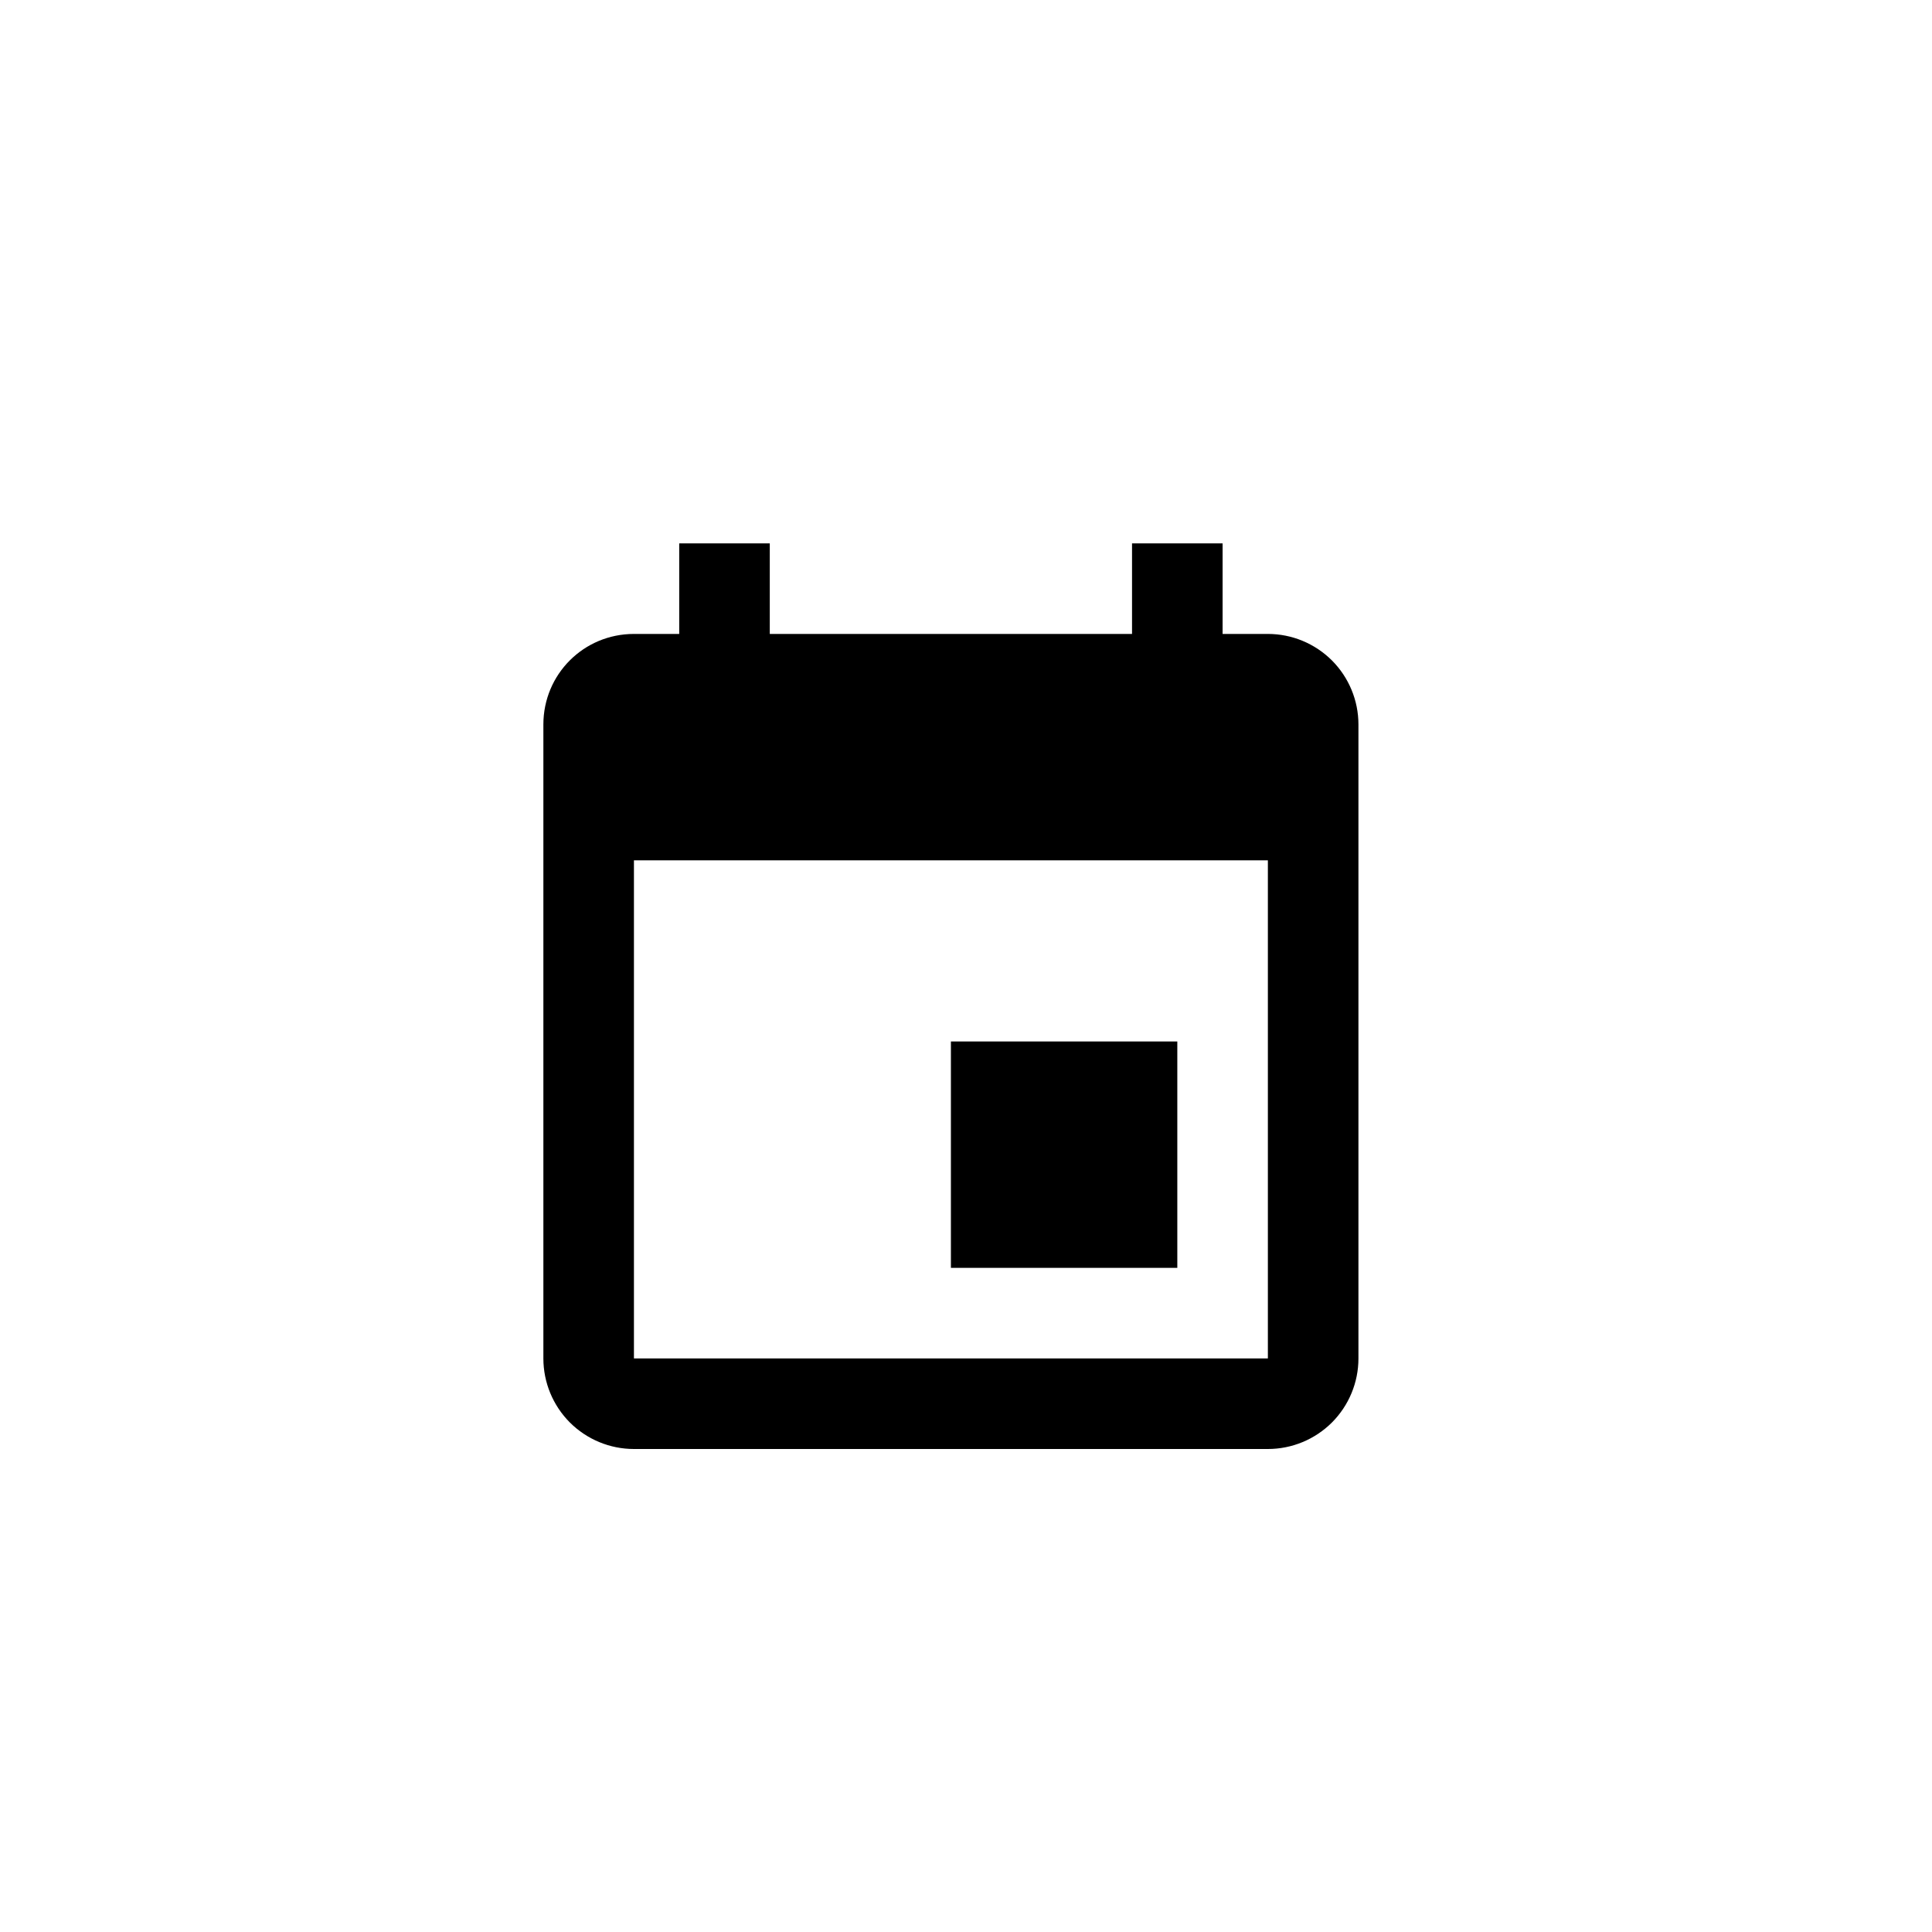
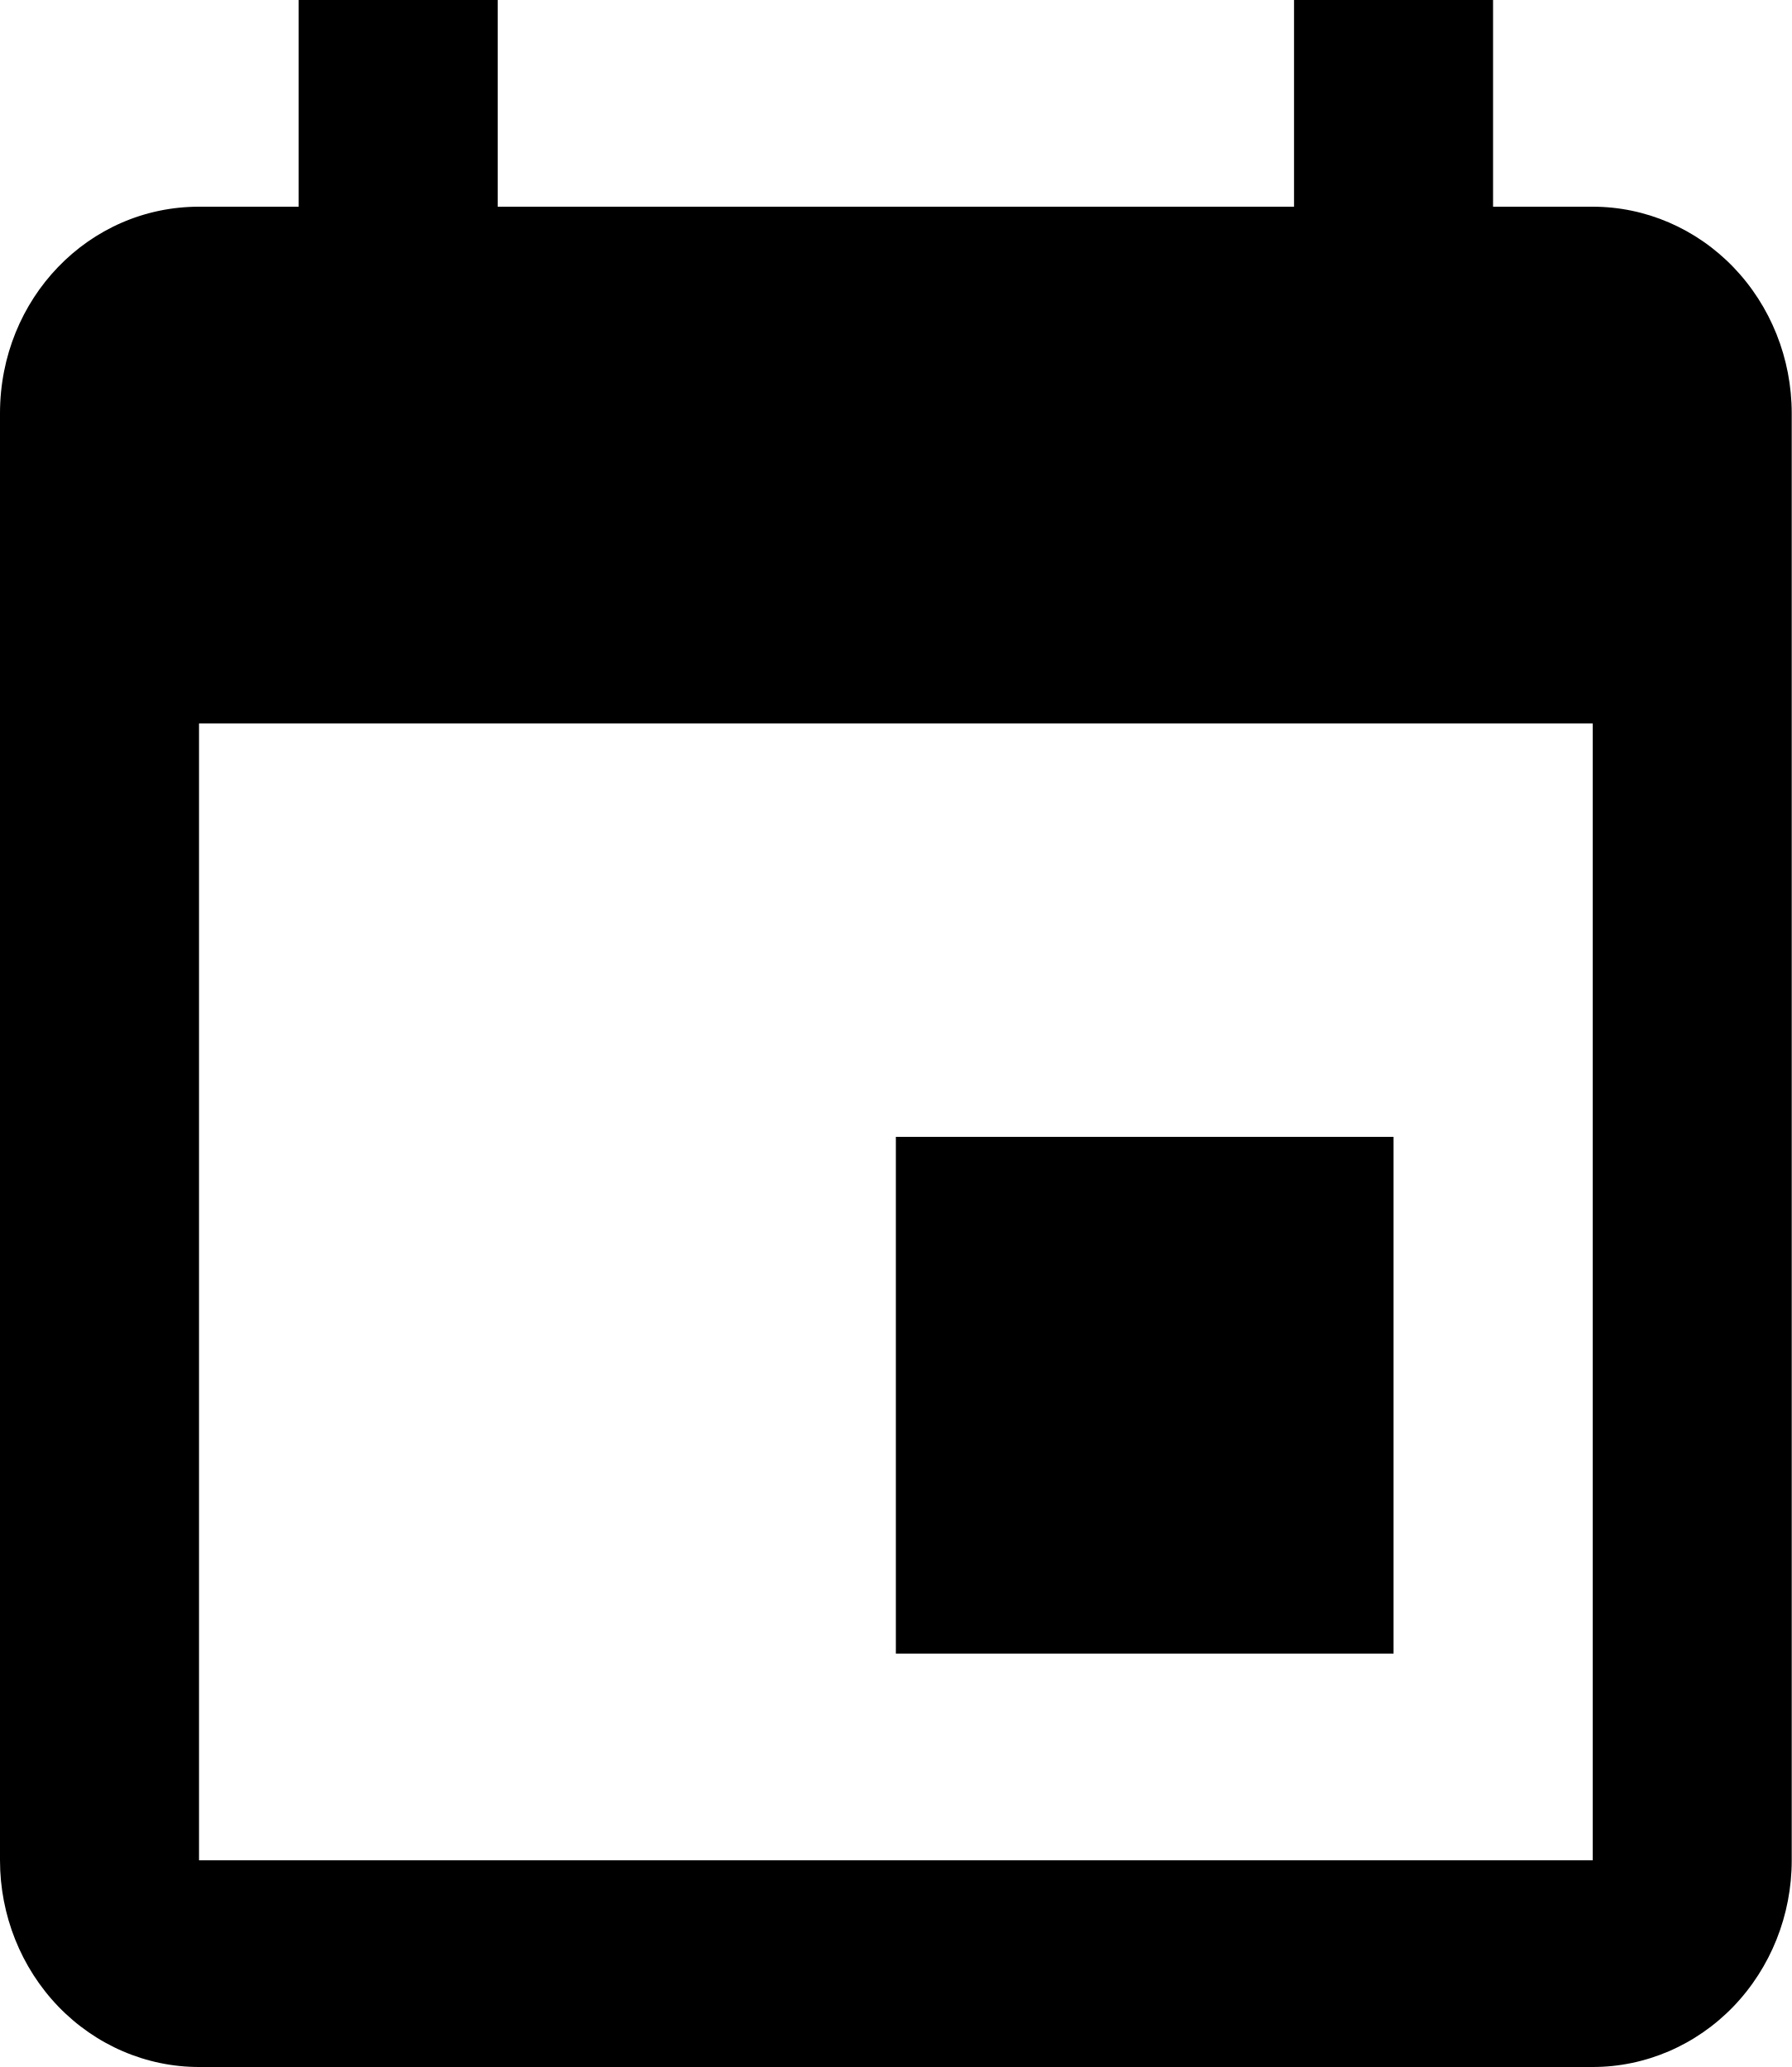
- <svg xmlns="http://www.w3.org/2000/svg" viewBox="0 0 32 32" fill="currentColor">
-   <path d="M21 22.5H10.5V14.25H21M18.75 9V10.5H12.75V9H11.25V10.5H10.5C9.668 10.5 9 11.168 9 12V22.5C9 22.898 9.158 23.279 9.439 23.561C9.721 23.842 10.102 24 10.5 24H21C21.398 24 21.779 23.842 22.061 23.561C22.342 23.279 22.5 22.898 22.5 22.5V12C22.5 11.602 22.342 11.221 22.061 10.939C21.779 10.658 21.398 10.5 21 10.5H20.25V9M19.5 17.25H15.75V21H19.5V17.25Z" fill="currentColor" />
+ <svg xmlns="http://www.w3.org/2000/svg" viewBox="0 0 13 15" fill="currentColor">
+   <path d="M11.556 13.5H1.444V5.25H11.556M9.389 0V1.5H3.611V0H2.167V1.5H1.444C0.643 1.5 0 2.167 0 3V13.5C0 13.898 0.152 14.279 0.423 14.561C0.694 14.842 1.061 15 1.444 15H11.556C11.939 15 12.306 14.842 12.577 14.561C12.848 14.279 13 13.898 13 13.5V3C13 2.602 12.848 2.221 12.577 1.939C12.306 1.658 11.939 1.5 11.556 1.5H10.833V0M10.111 8.25H6.5V12H10.111V8.25Z" fill="currentColor" />
</svg>
